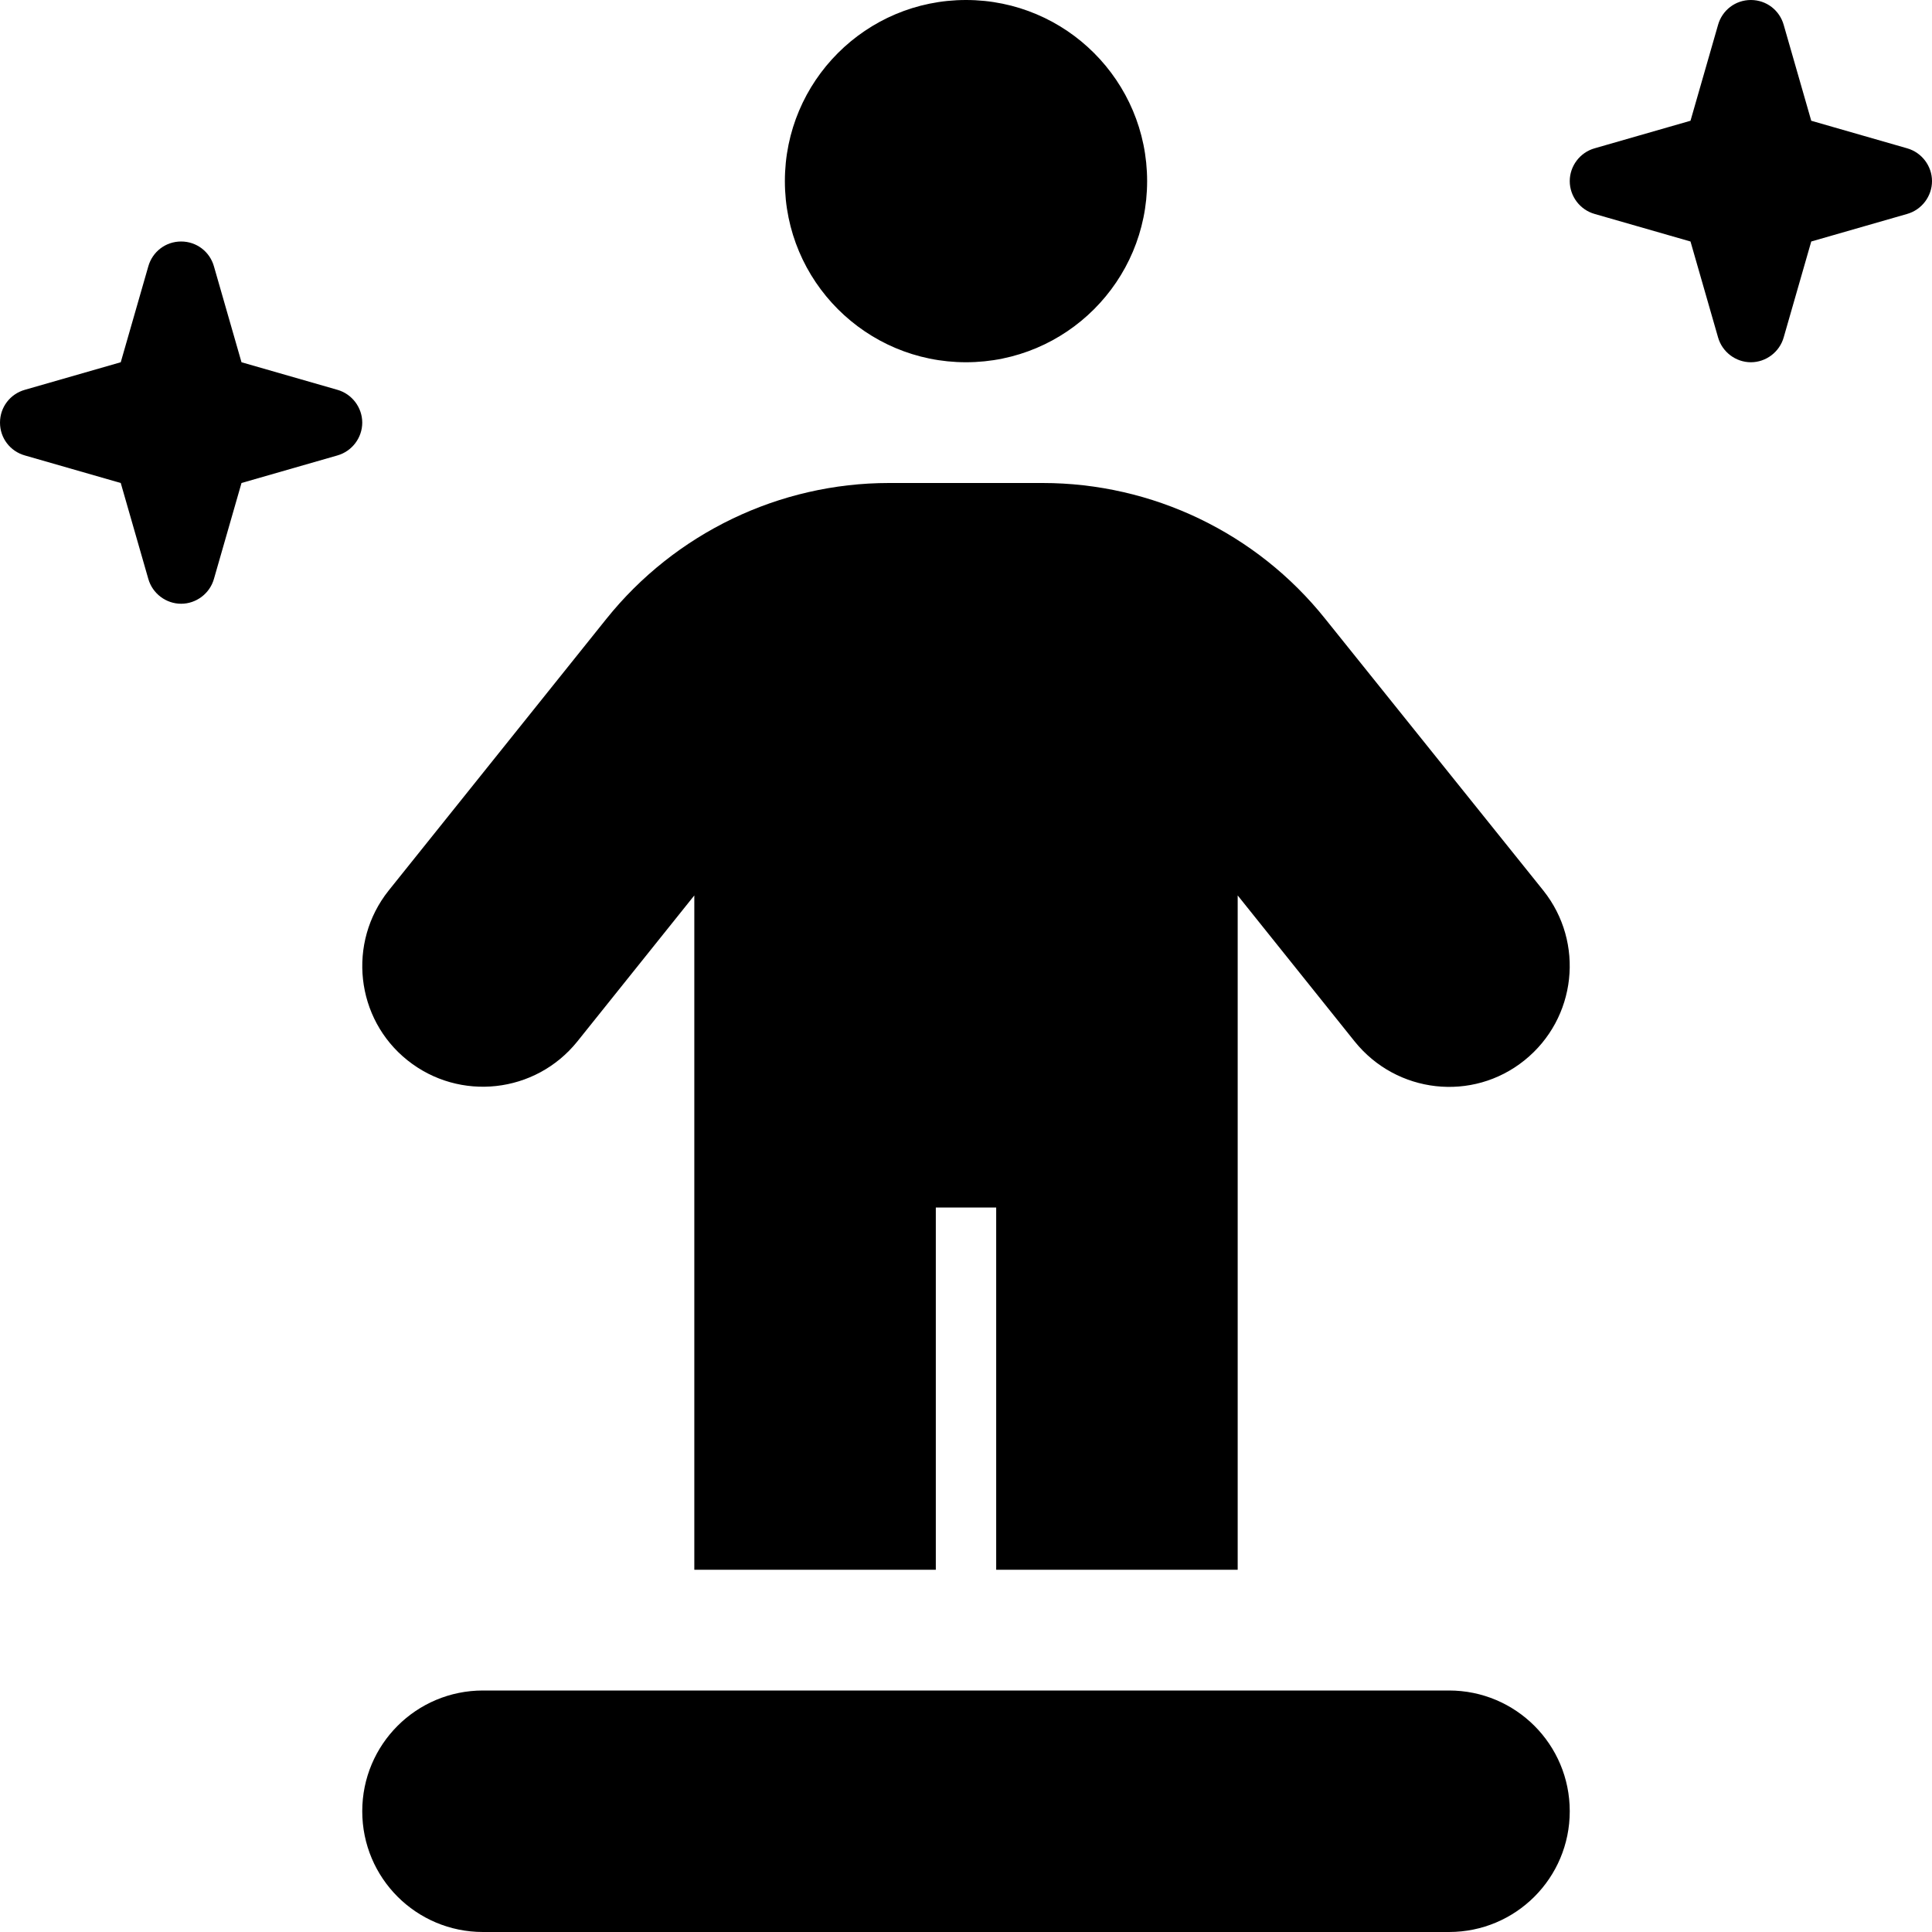
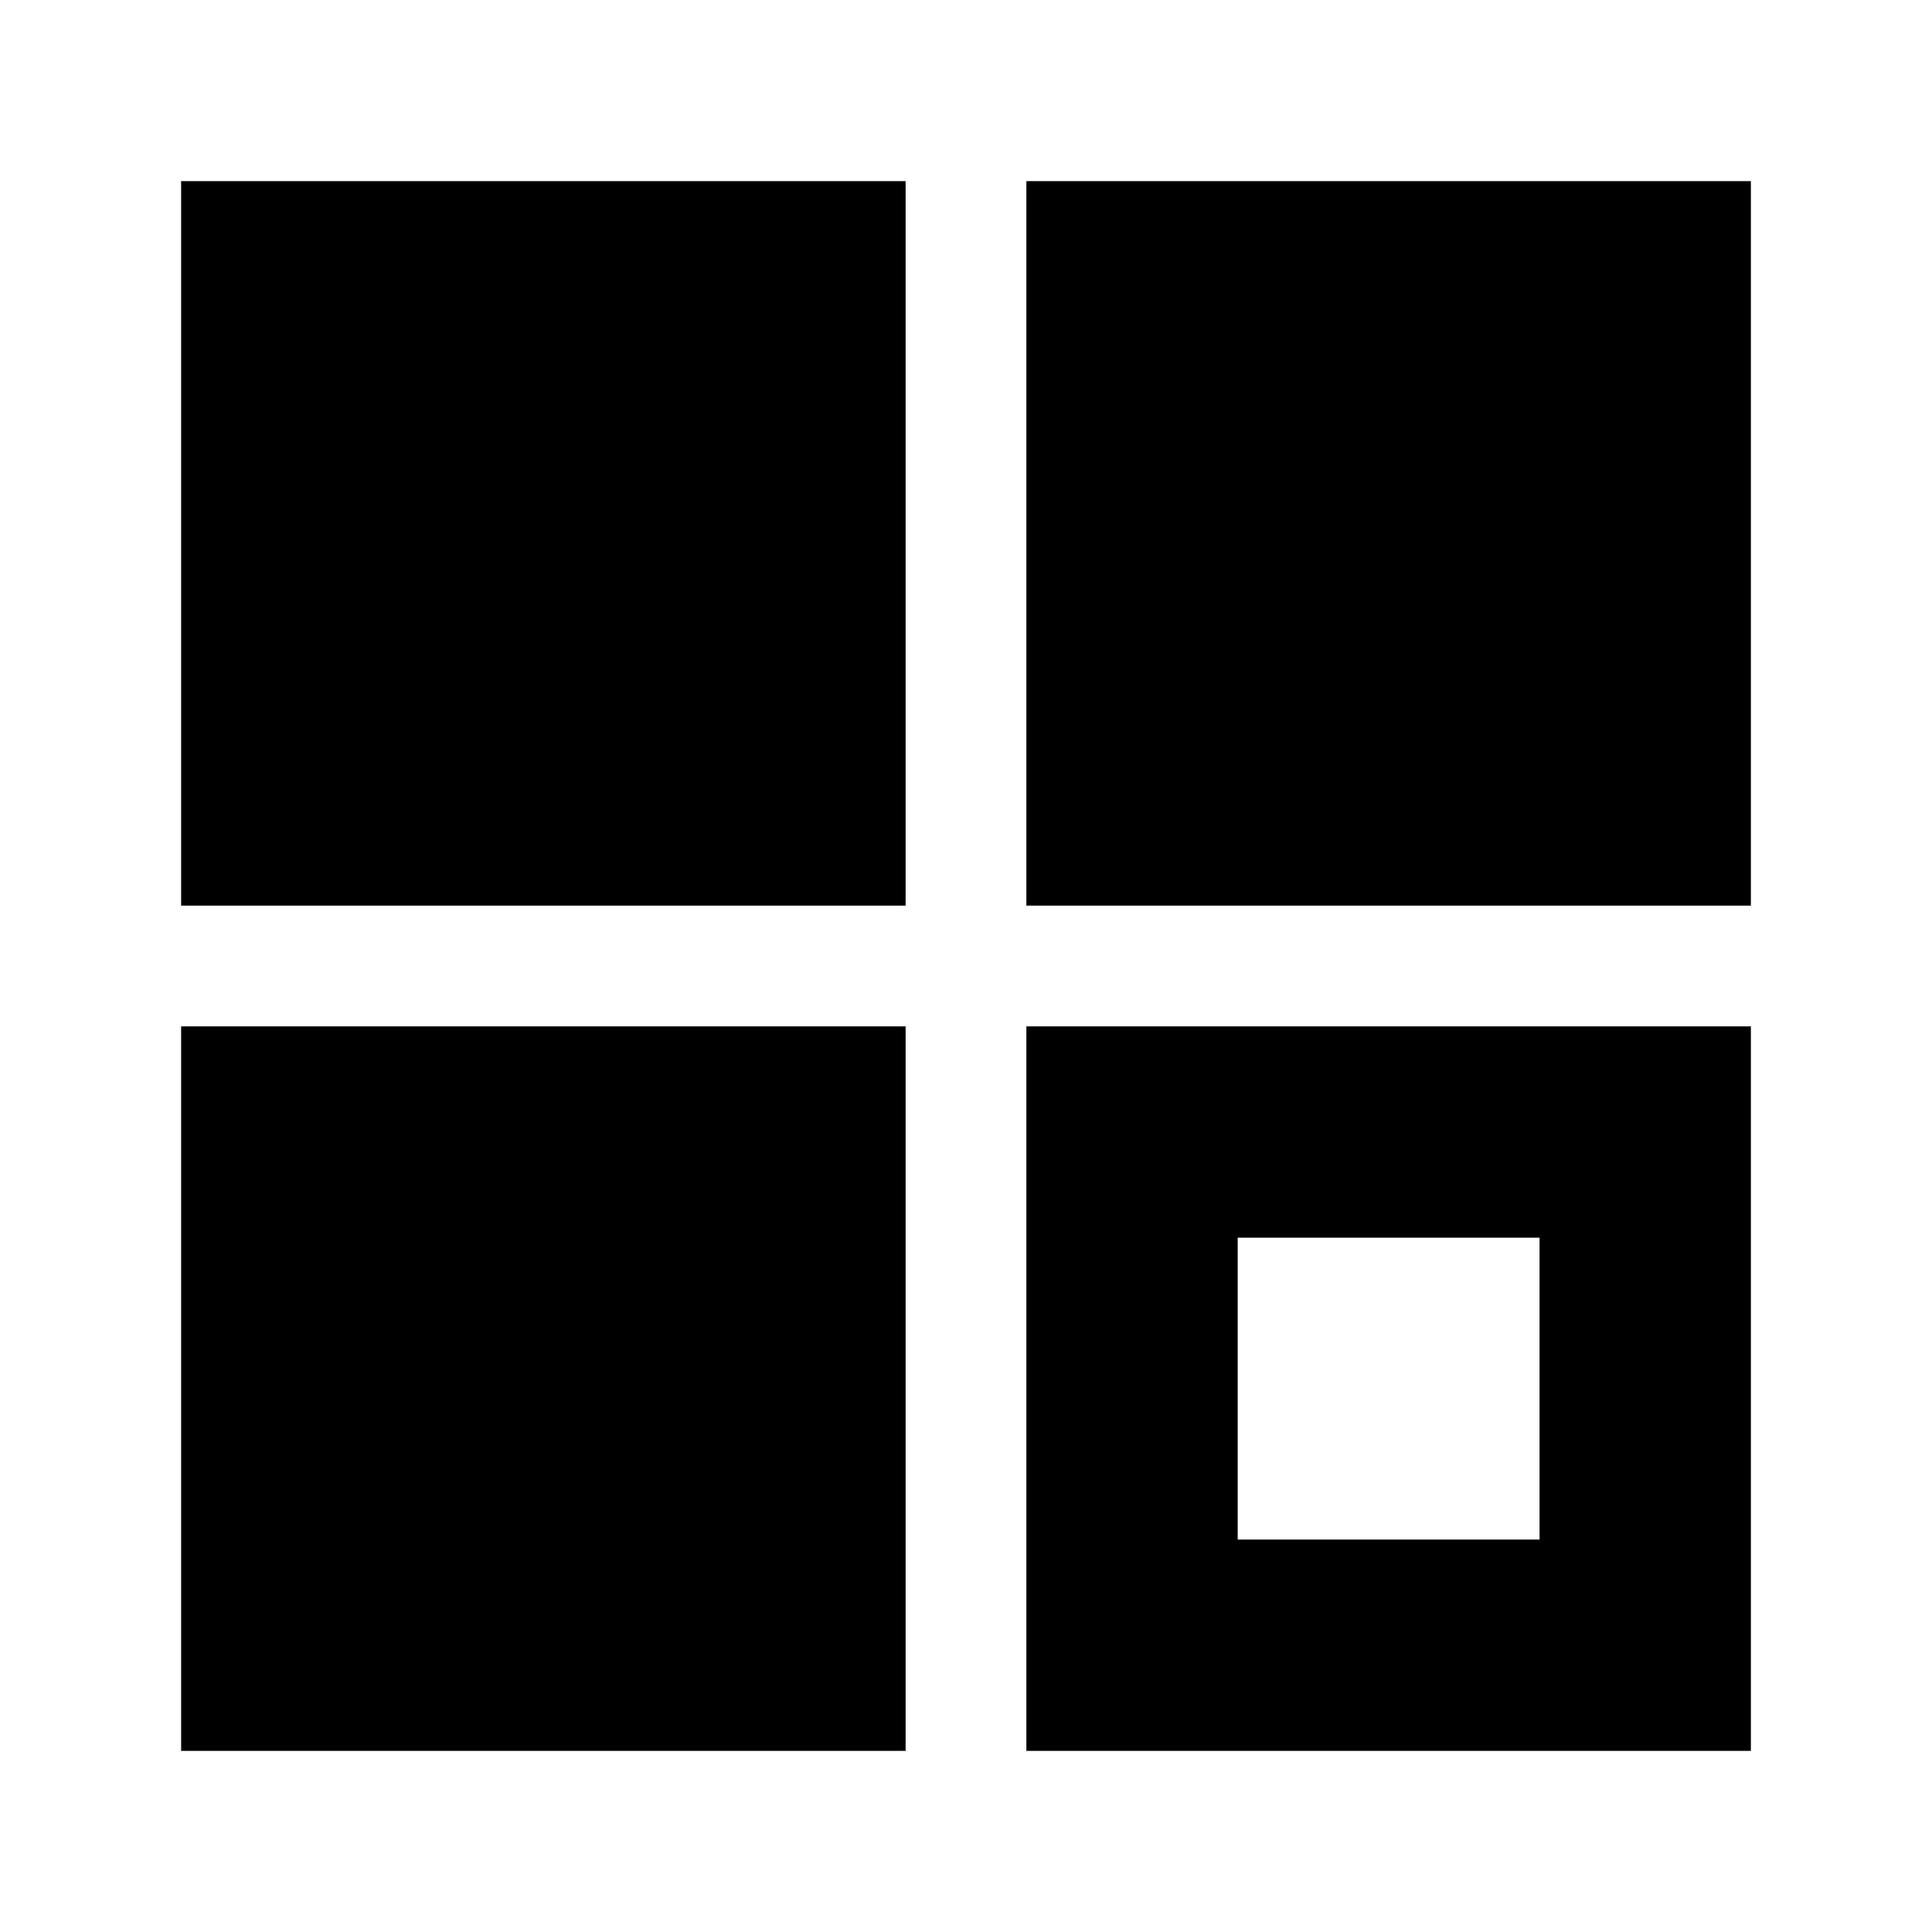
- <svg xmlns="http://www.w3.org/2000/svg" viewBox="0 0 512 512">
-   <path d="M208 48a48 48 0 1 1 96 0 48 48 0 1 1 -96 0zm40 272v96H184V237.3L153 276c-11.1 13.8-31.2 16-45 5s-16-31.2-5-45l57.7-72c18.2-22.7 45.8-36 74.9-36h40.7c29.1 0 56.7 13.2 74.9 36L409 236c11 13.8 8.8 33.9-5 45s-33.9 8.8-45-5l-31-38.7V416H264V320H248zM216 512H128c-17.7 0-32-14.3-32-32s14.3-32 32-32H384c17.7 0 32 14.3 32 32s-14.3 32-32 32H296 216zM64 96l25.4 7.3c3.9 1.1 6.6 4.7 6.6 8.7s-2.7 7.6-6.6 8.7L64 128l-7.3 25.4c-1.1 3.9-4.7 6.6-8.7 6.6s-7.6-2.7-8.7-6.6L32 128 6.6 120.7C2.7 119.6 0 116.1 0 112s2.7-7.6 6.6-8.7L32 96l7.3-25.4C40.4 66.7 43.9 64 48 64s7.6 2.7 8.7 6.6L64 96zM472.7 6.6L480 32l25.4 7.3c3.9 1.1 6.6 4.7 6.6 8.7s-2.7 7.6-6.6 8.7L480 64l-7.3 25.4c-1.1 3.9-4.7 6.6-8.7 6.6s-7.6-2.7-8.7-6.6L448 64l-25.4-7.3c-3.9-1.1-6.6-4.7-6.6-8.7s2.7-7.6 6.6-8.7L448 32l7.3-25.4C456.4 2.7 459.9 0 464 0s7.6 2.7 8.7 6.6z" />
+ <svg xmlns="http://www.w3.org/2000/svg" viewBox="0 0 64 64" aria-hidden="true" focusable="false">
+   <path fill="currentColor" d="M6 6h24v24H6zM34 6h24v24H34zM6 34h24v24H6z" />
+   <path fill="currentColor" fill-rule="evenodd" d="M34 34h24v24H34zm7 7v10h10V41z" />
</svg>
